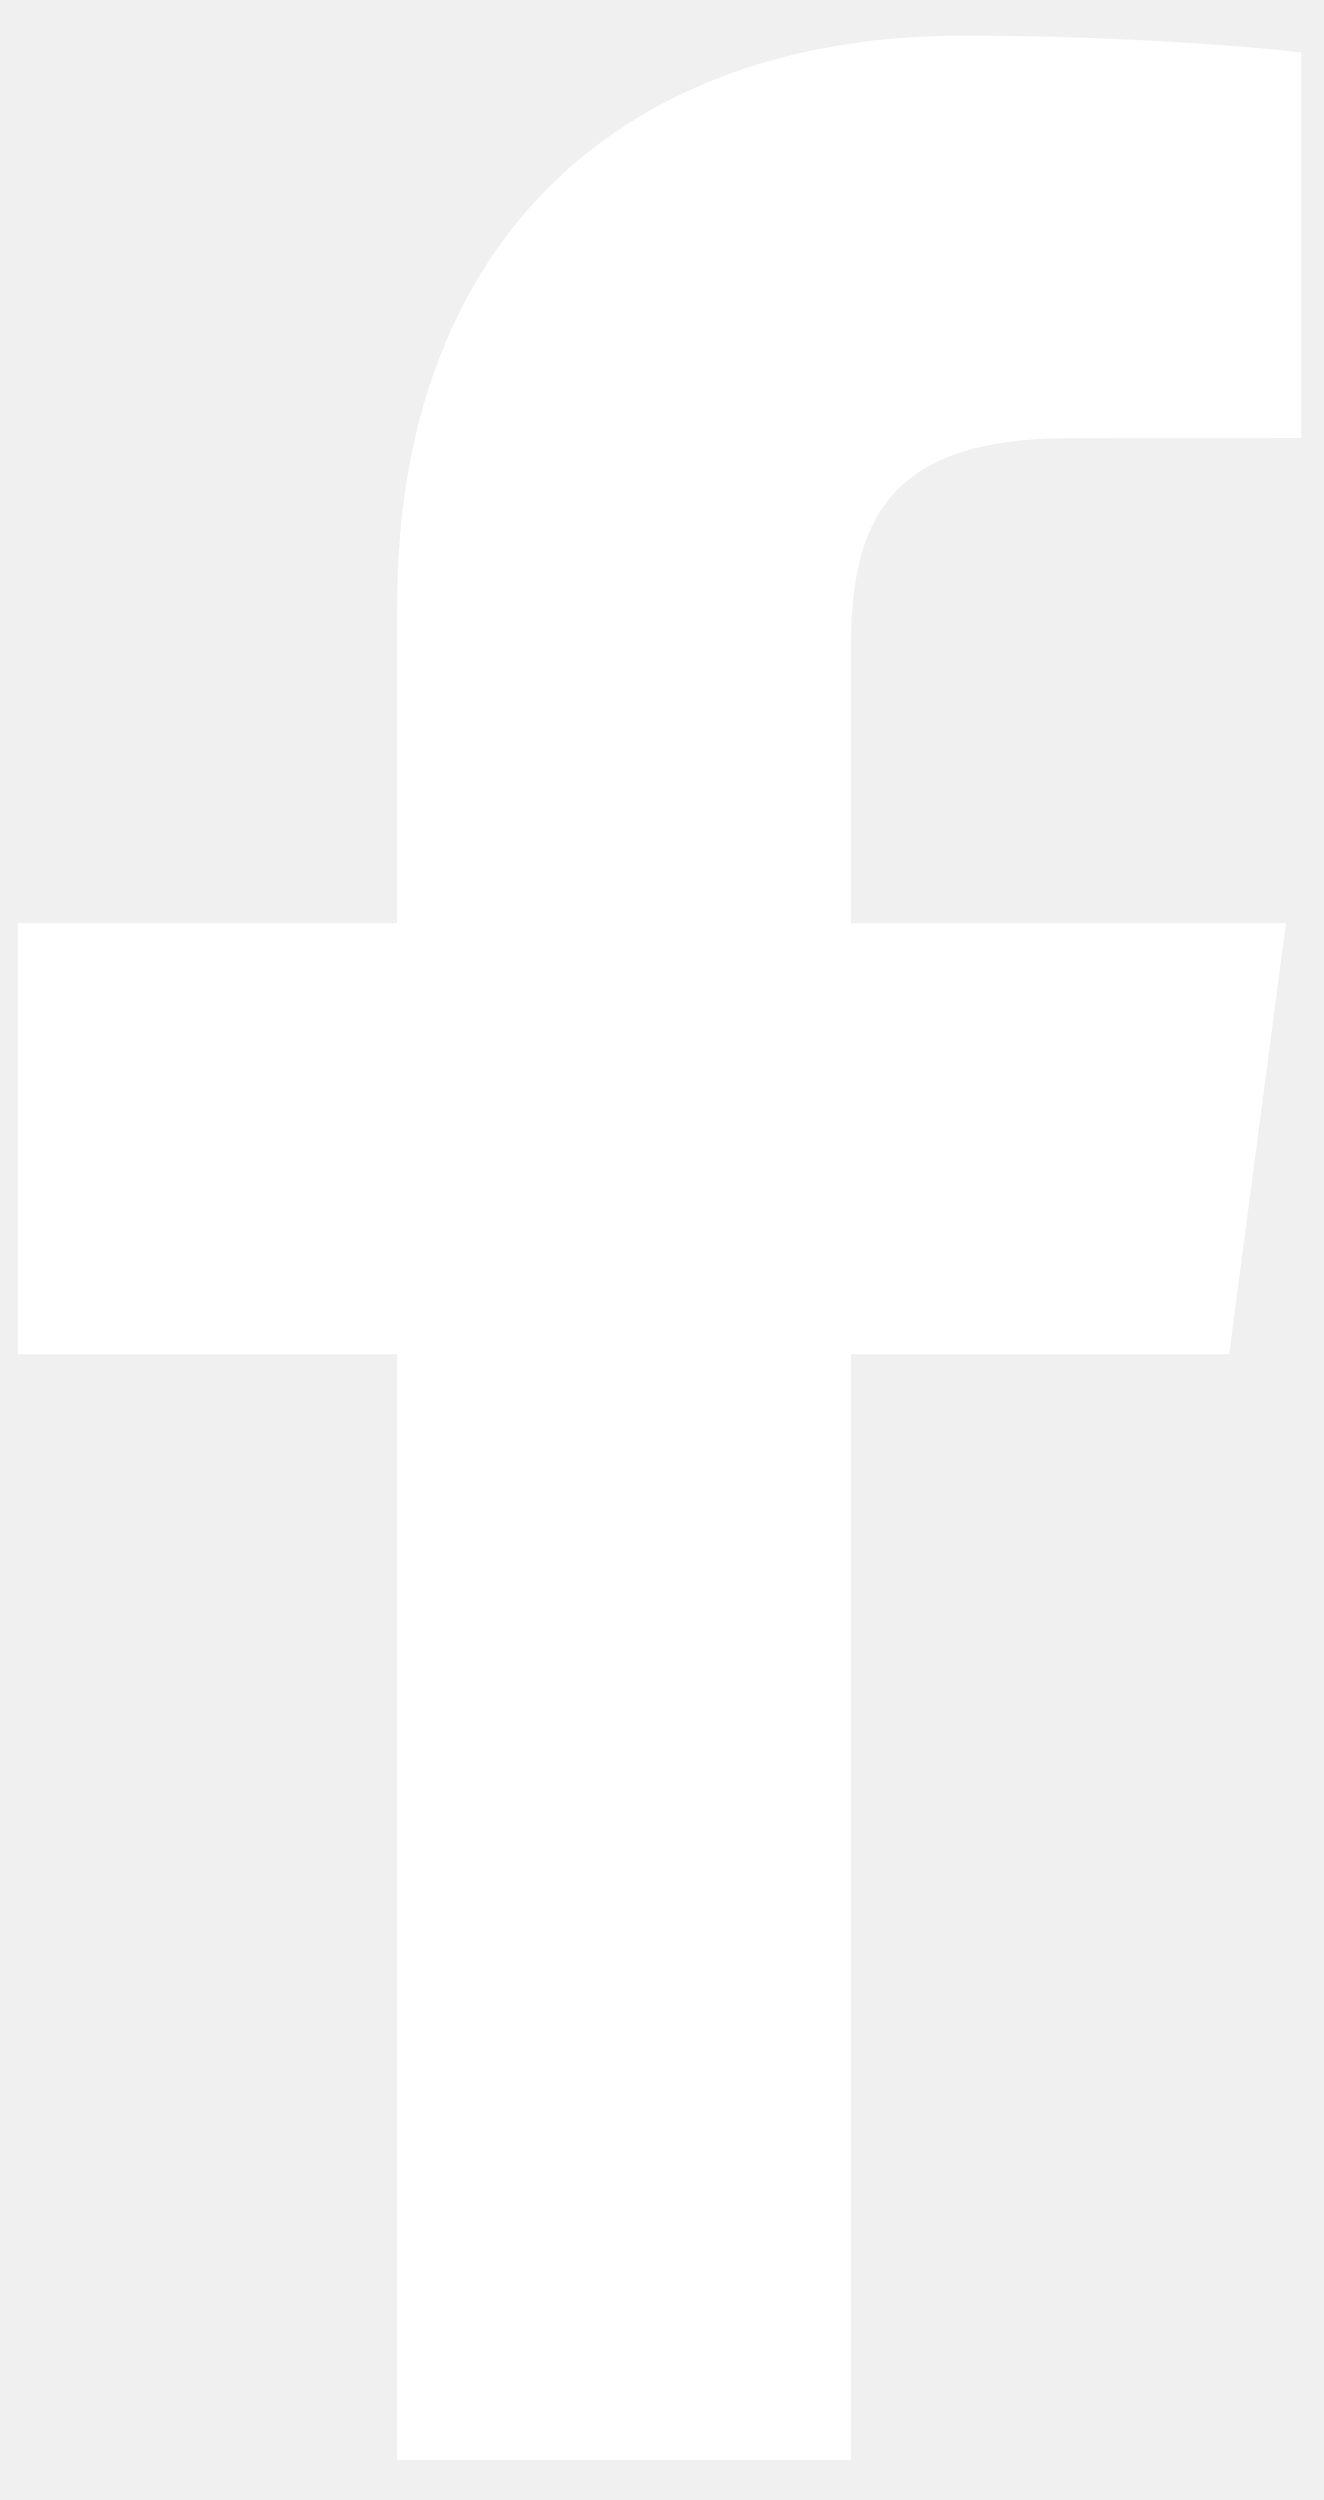
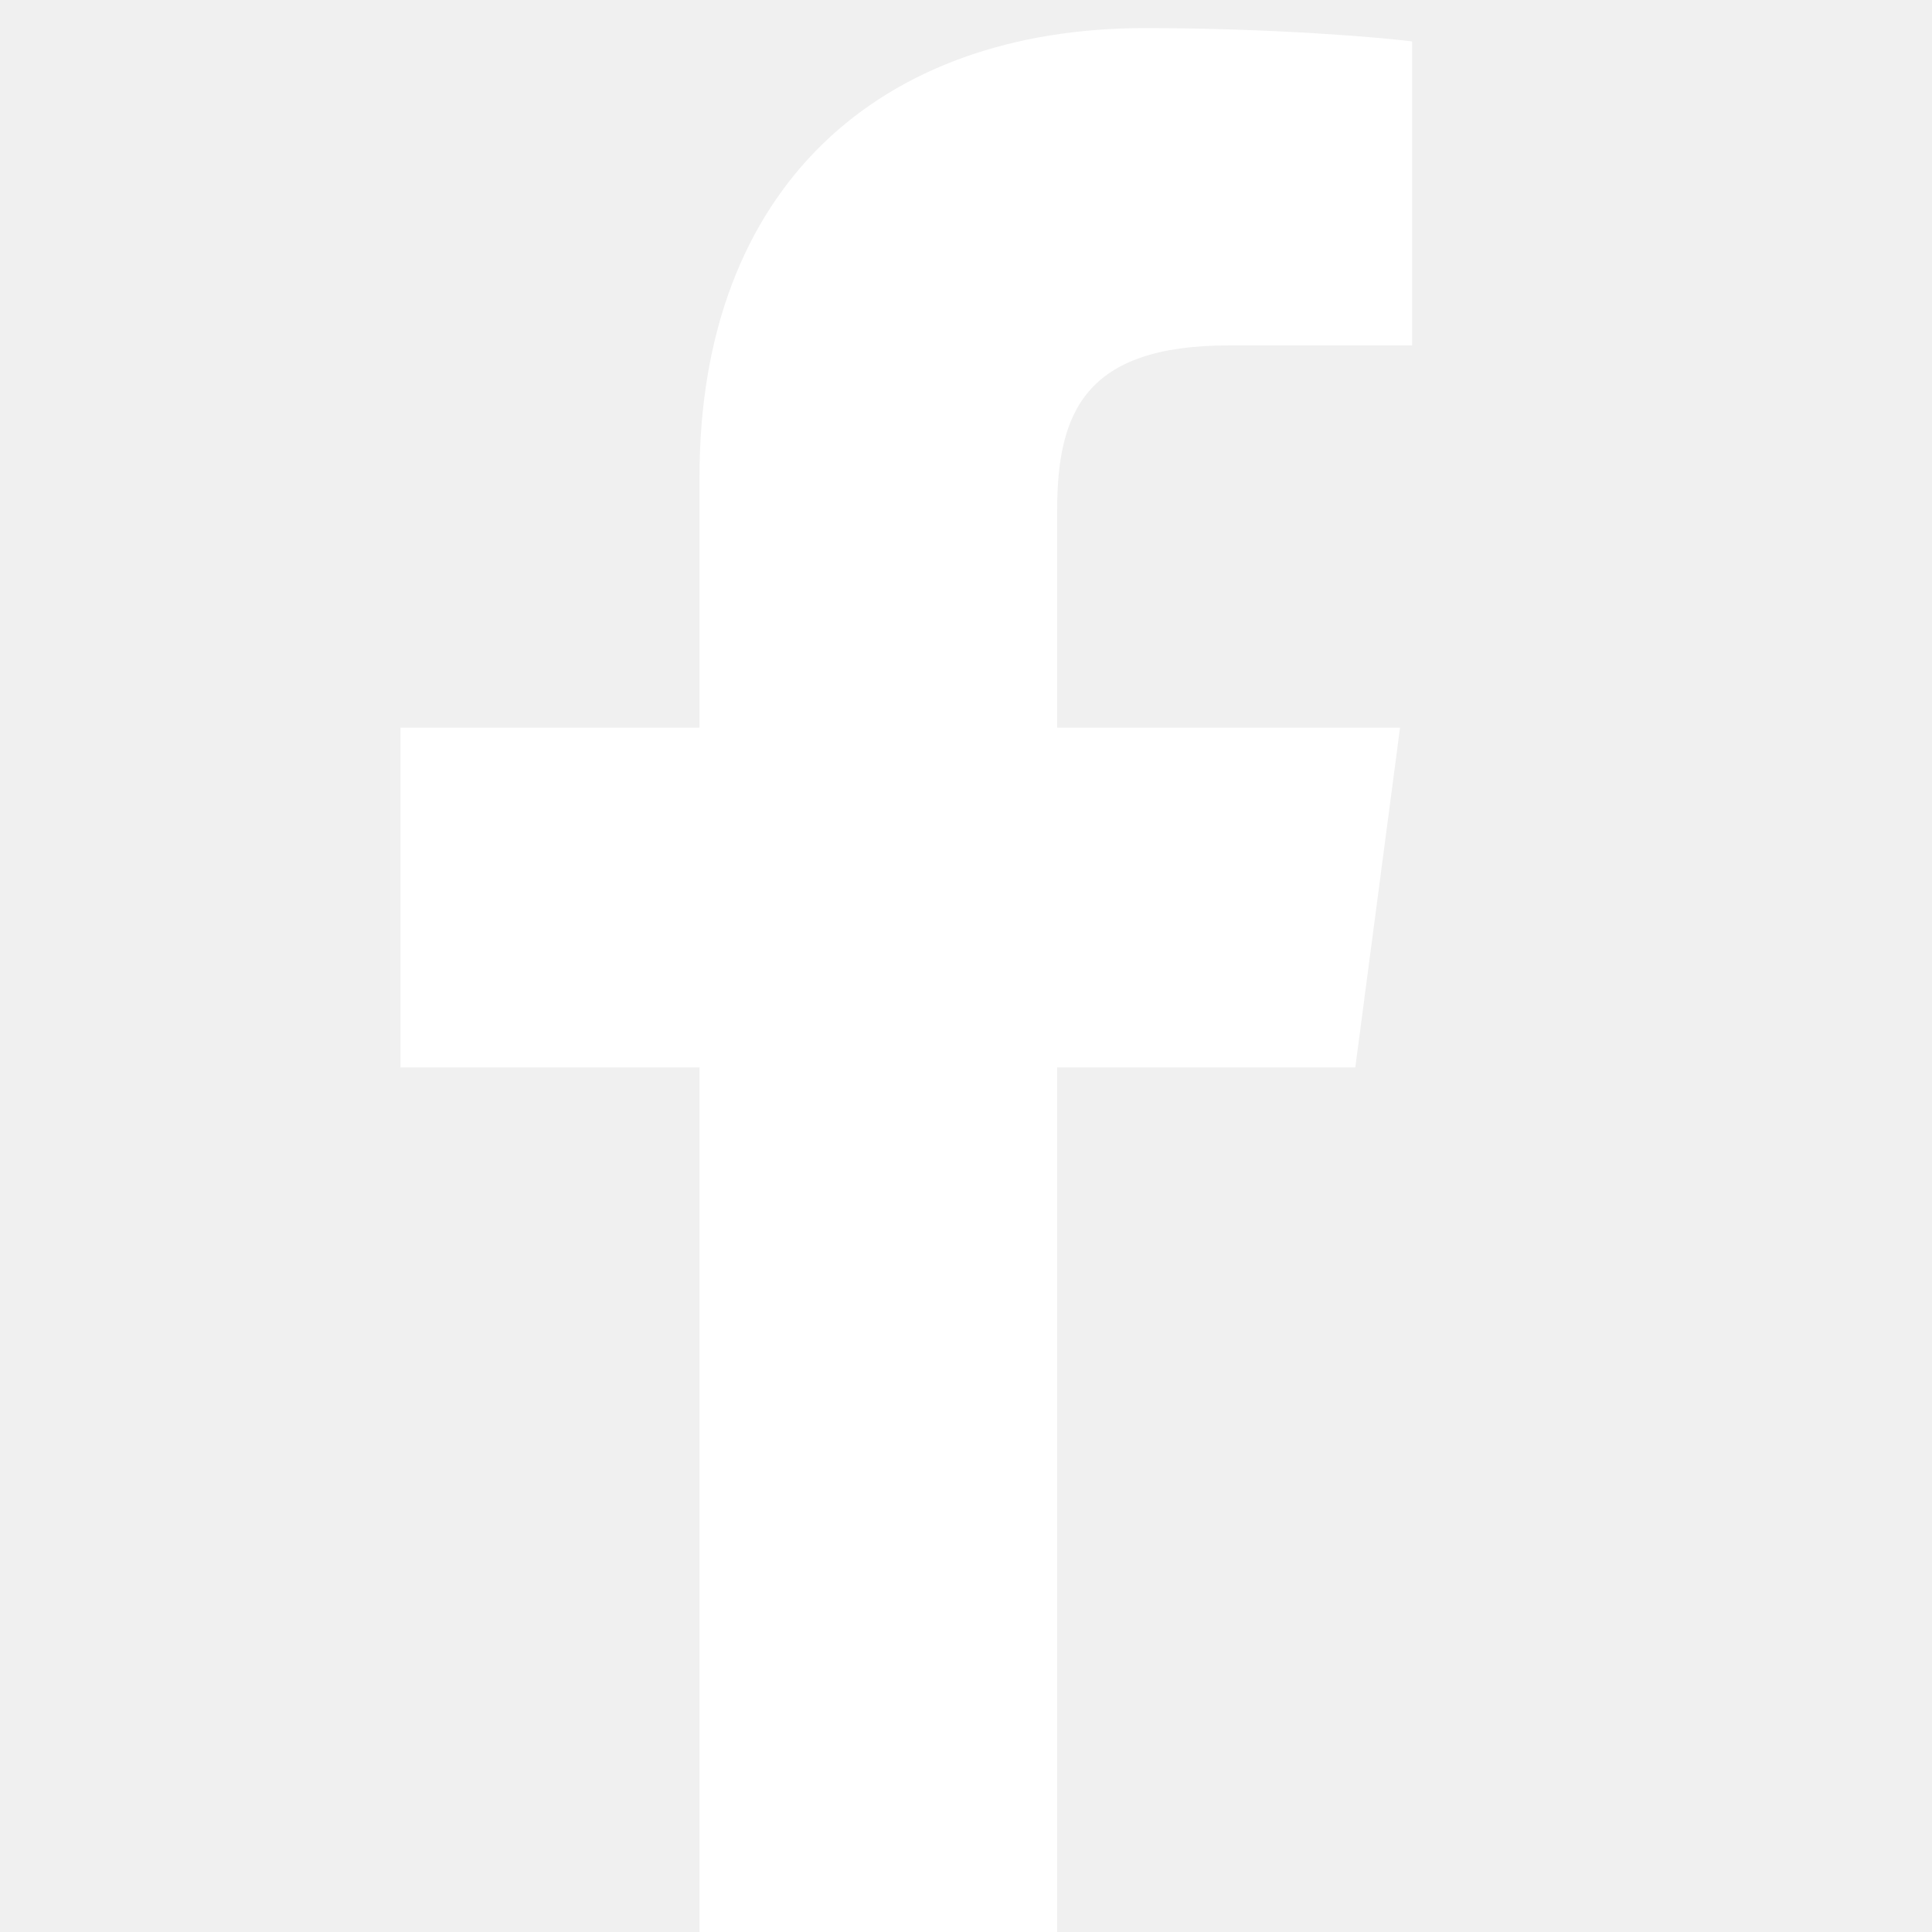
- <svg xmlns="http://www.w3.org/2000/svg" xmlns:xlink="http://www.w3.org/1999/xlink" width="27px" height="51px" viewBox="0 0 27 51" version="1.1">
+ <svg xmlns="http://www.w3.org/2000/svg" xmlns:xlink="http://www.w3.org/1999/xlink" height="50px" viewBox="0 0 50 50" version="1.1">
  <defs>
    <path d="M37.359,58.182 L37.359,35.625 L45.075,35.625 L46.233,26.832 L37.359,26.832 L37.359,21.218 C37.359,18.673 38.077,16.939 41.802,16.939 L46.545,16.937 L46.545,9.072 C45.725,8.967 42.909,8.727 39.632,8.727 C32.788,8.727 28.103,12.824 28.103,20.347 L28.103,26.832 L20.364,26.832 L20.364,35.625 L28.103,35.625 L28.103,58.182 L37.359,58.182 Z" id="path-1" />
  </defs>
-   <g id="Main-Pages" stroke="none" stroke-width="1" fill="none" fill-rule="evenodd">
+   <g id="Main-Pages" stroke="none" stroke-width="1.2" fill="none" fill-rule="evenodd">
    <g id="Homepage" transform="translate(-1055, -3368)">
-       <g id="-Icons-/-Social-/-Twitter-Copy" transform="translate(1035, 3360)">
+       <g id="-Icons-/-Social-/-Facebook-Copy" transform="translate(1045, 3360)">
        <mask id="mask-2" fill="white">
          <use xlink:href="#path-1" />
        </mask>
        <use id="f_1_" fill="#FFFFFF" xlink:href="#path-1" />
      </g>
    </g>
  </g>
</svg>
